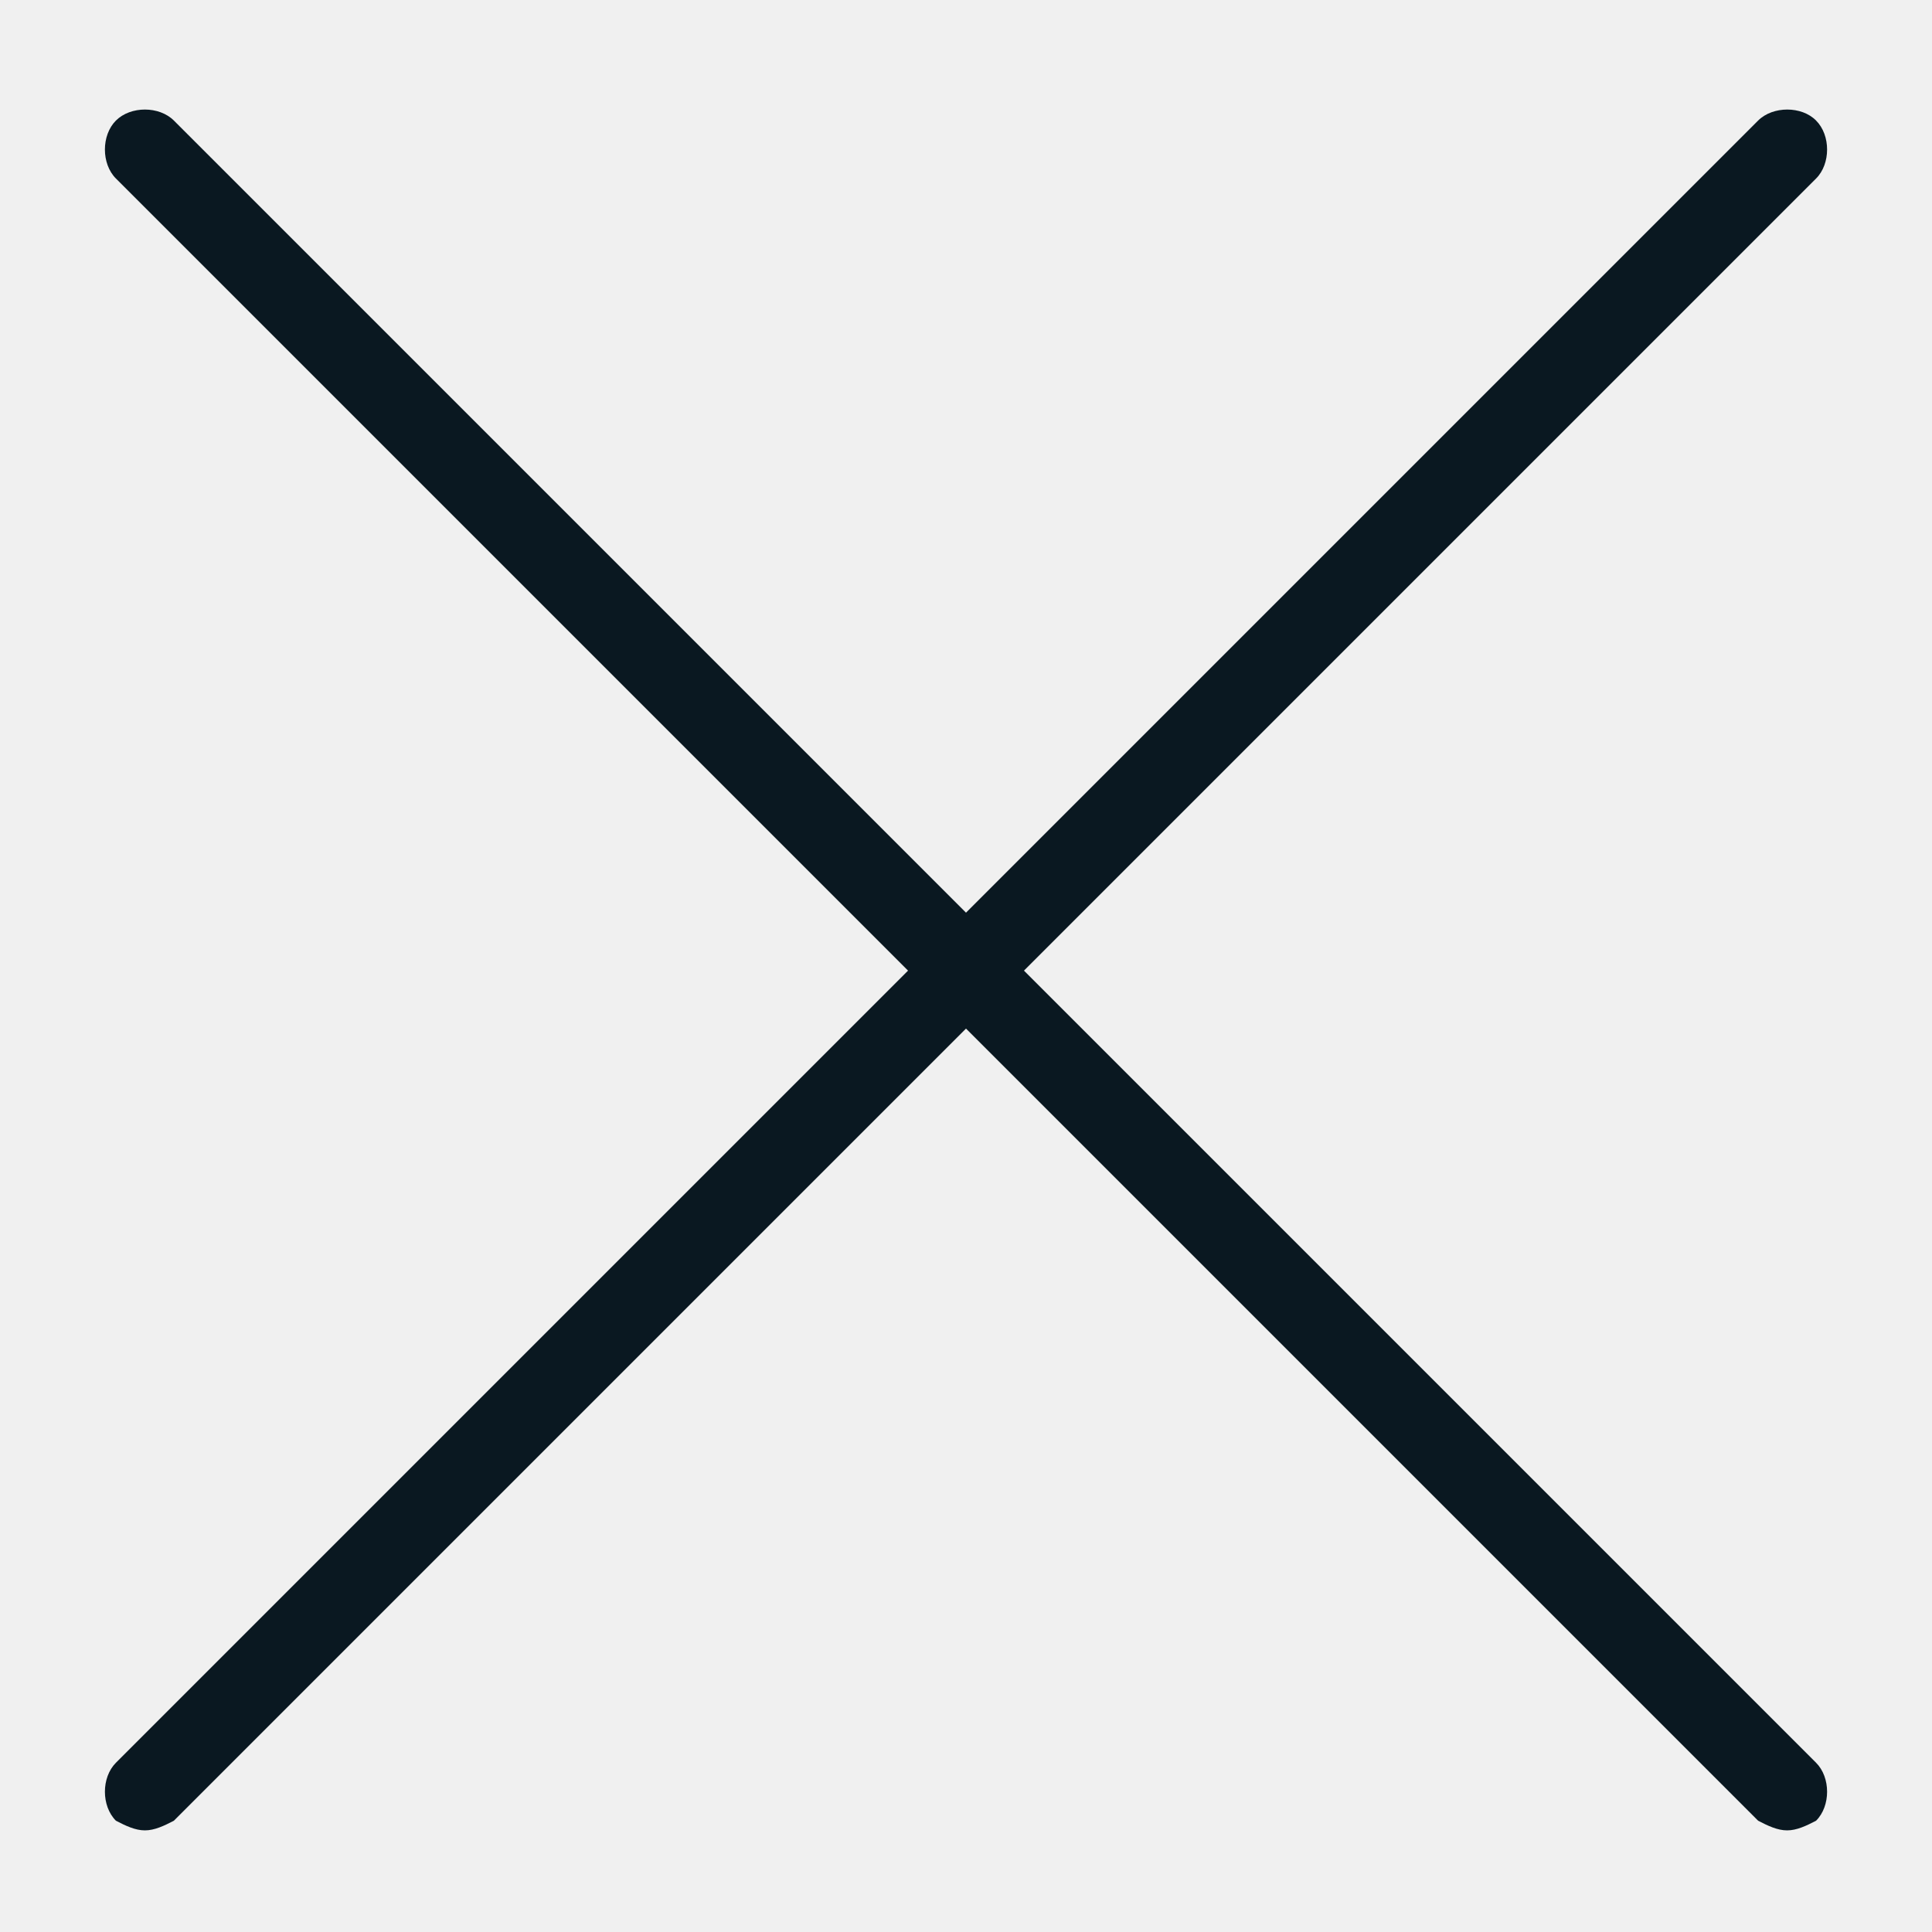
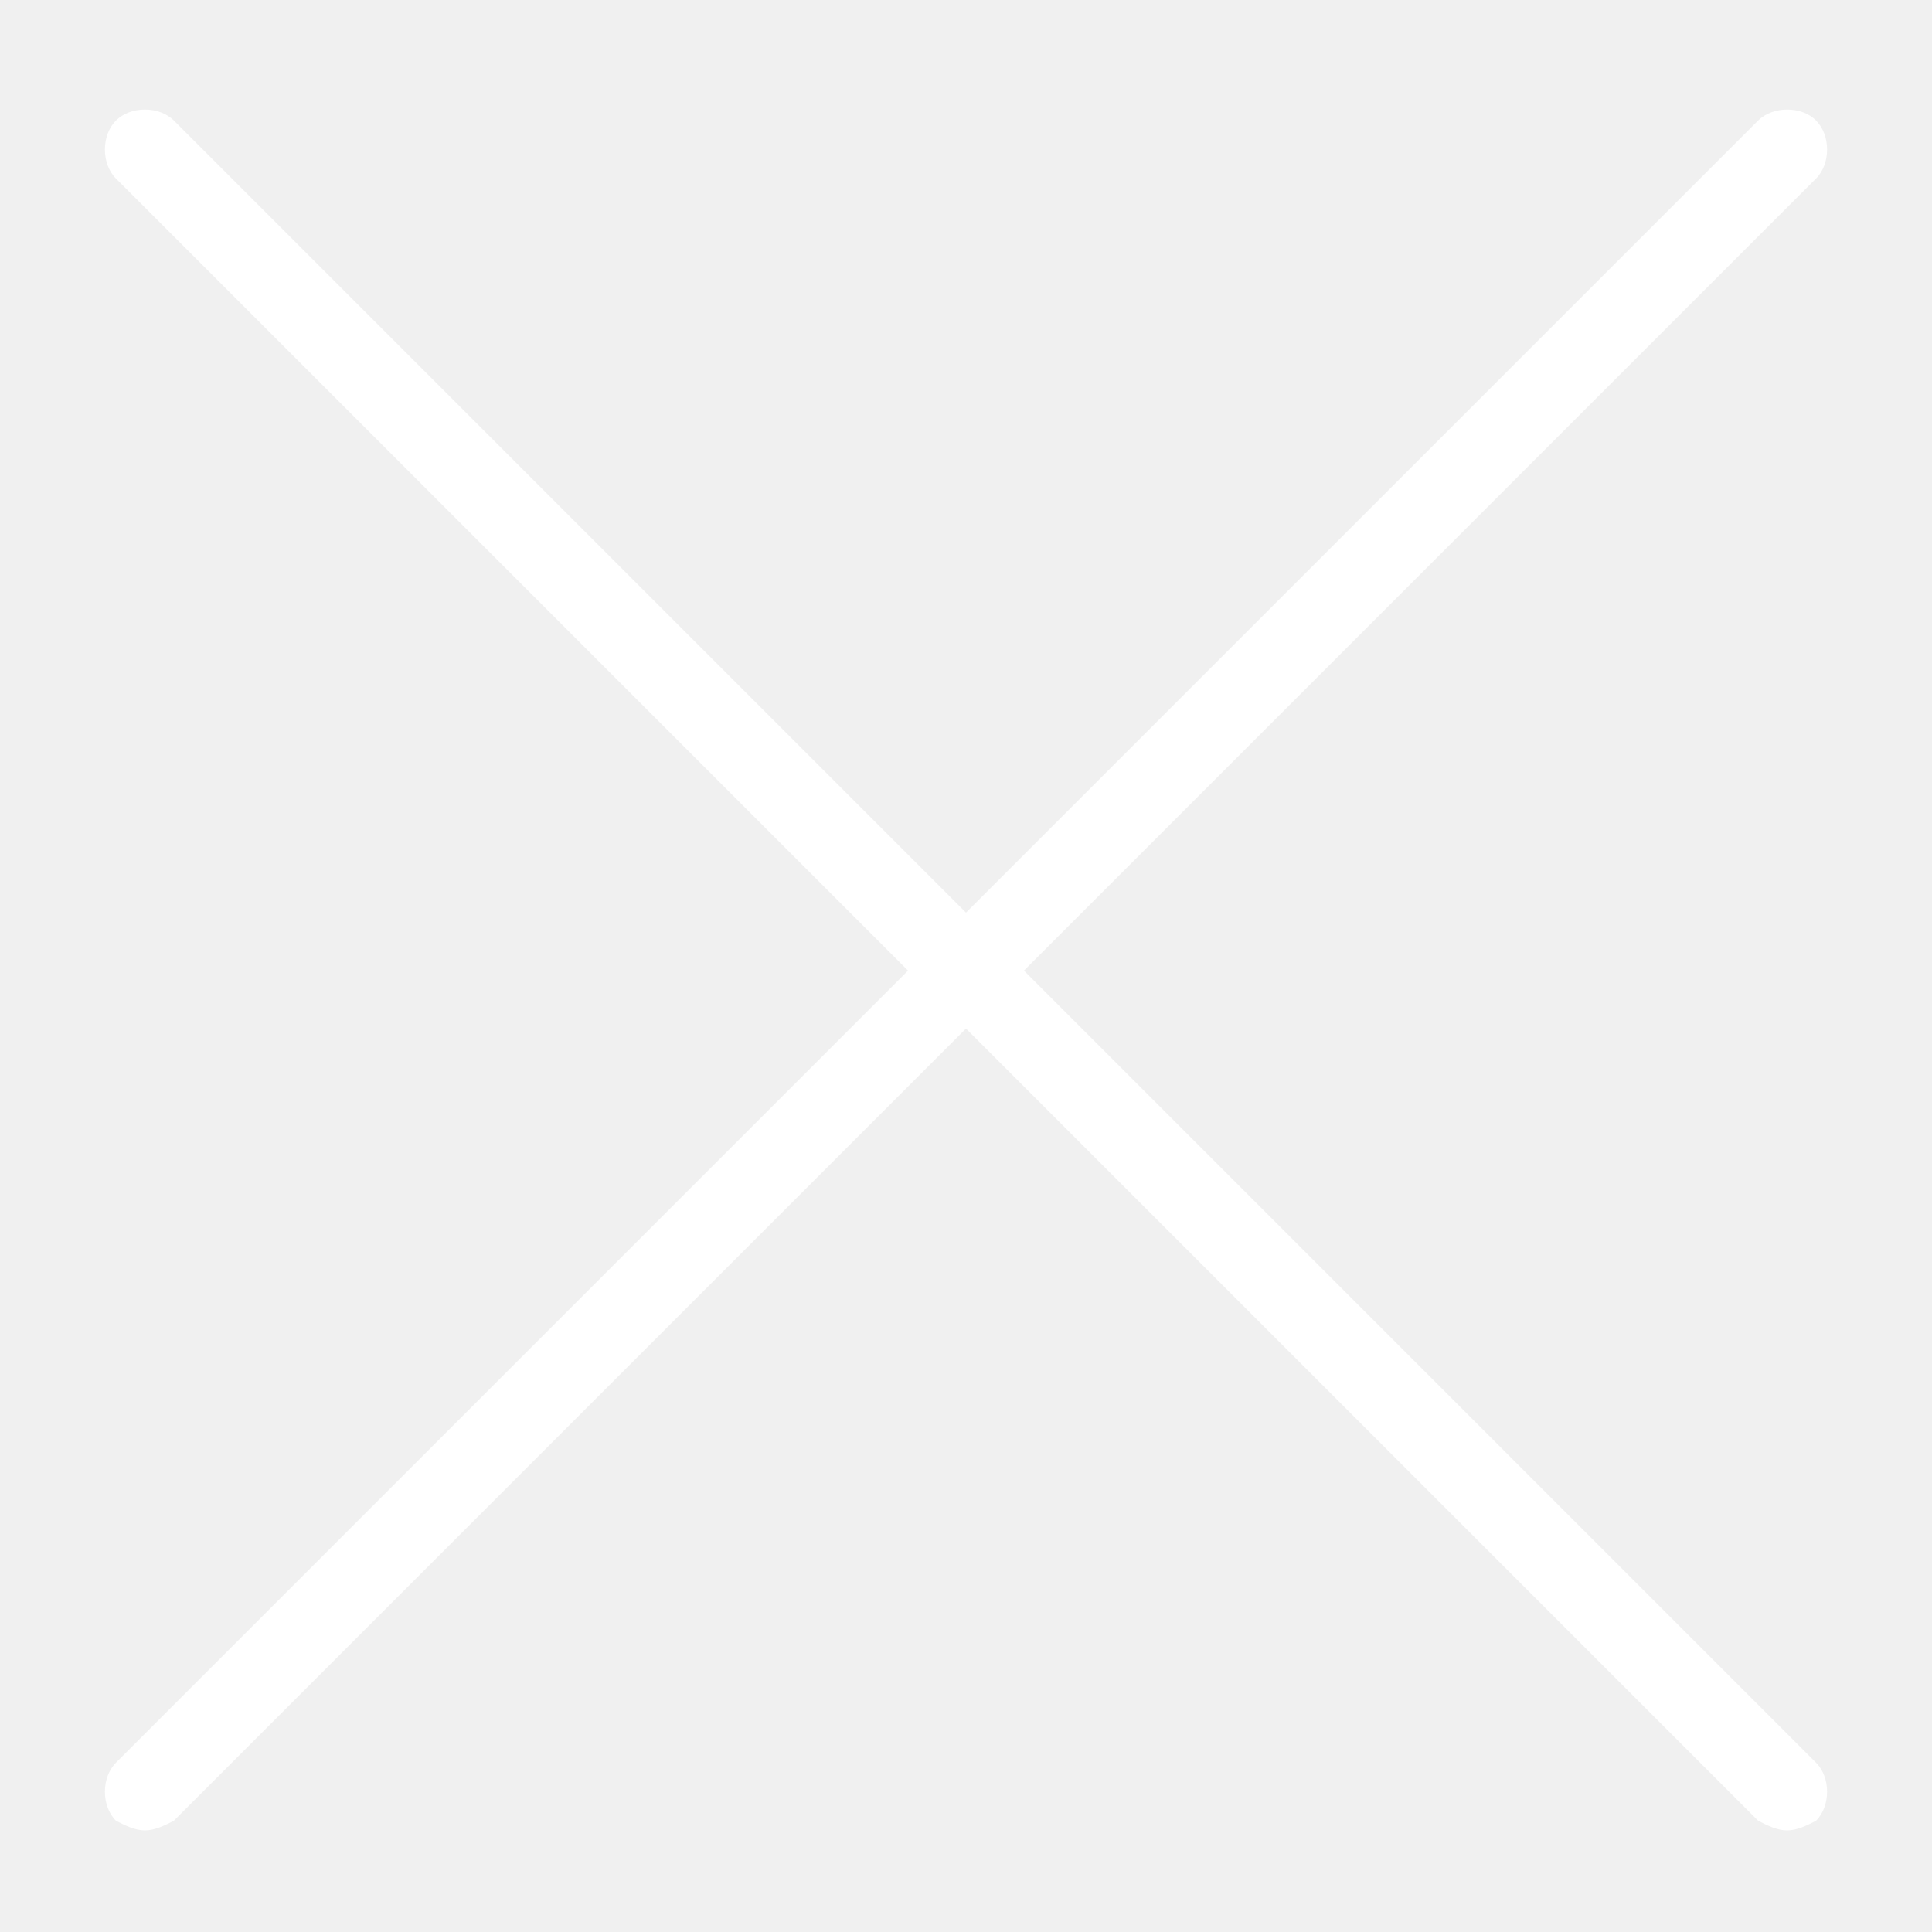
<svg xmlns="http://www.w3.org/2000/svg" version="1.1" x="0px" y="0px" width="500px" height="500px" viewBox="0 0 500 500" enable-background="new 0 0 500 500" xml:space="preserve">
-   <path fill="#0a1821" d="M265,251.2l205-205c3.8-3.8,3.8-11.2,0-15c-3.7-3.8-11.2-3.8-15,0l-205,205L45,31.2c-3.8-3.8-11.2-3.8-15,0  s-3.8,11.2,0,15l205,205l-205,205c-3.8,3.8-3.8,11.2,0,15c2.5,1.3,5,2.5,7.5,2.5s5-1.2,7.5-2.5l205-205l205,205  c2.5,1.3,5,2.5,7.5,2.5s5-1.2,7.5-2.5c3.8-3.8,3.8-11.2,0-15L265,251.2z" />
+   <path fill="#fff" d="M265,251.2l205-205c3.8-3.8,3.8-11.2,0-15c-3.7-3.8-11.2-3.8-15,0l-205,205L45,31.2c-3.8-3.8-11.2-3.8-15,0  s-3.8,11.2,0,15l205,205l-205,205c-3.8,3.8-3.8,11.2,0,15c2.5,1.3,5,2.5,7.5,2.5s5-1.2,7.5-2.5l205-205l205,205  c2.5,1.3,5,2.5,7.5,2.5s5-1.2,7.5-2.5c3.8-3.8,3.8-11.2,0-15L265,251.2z" />
</svg>
